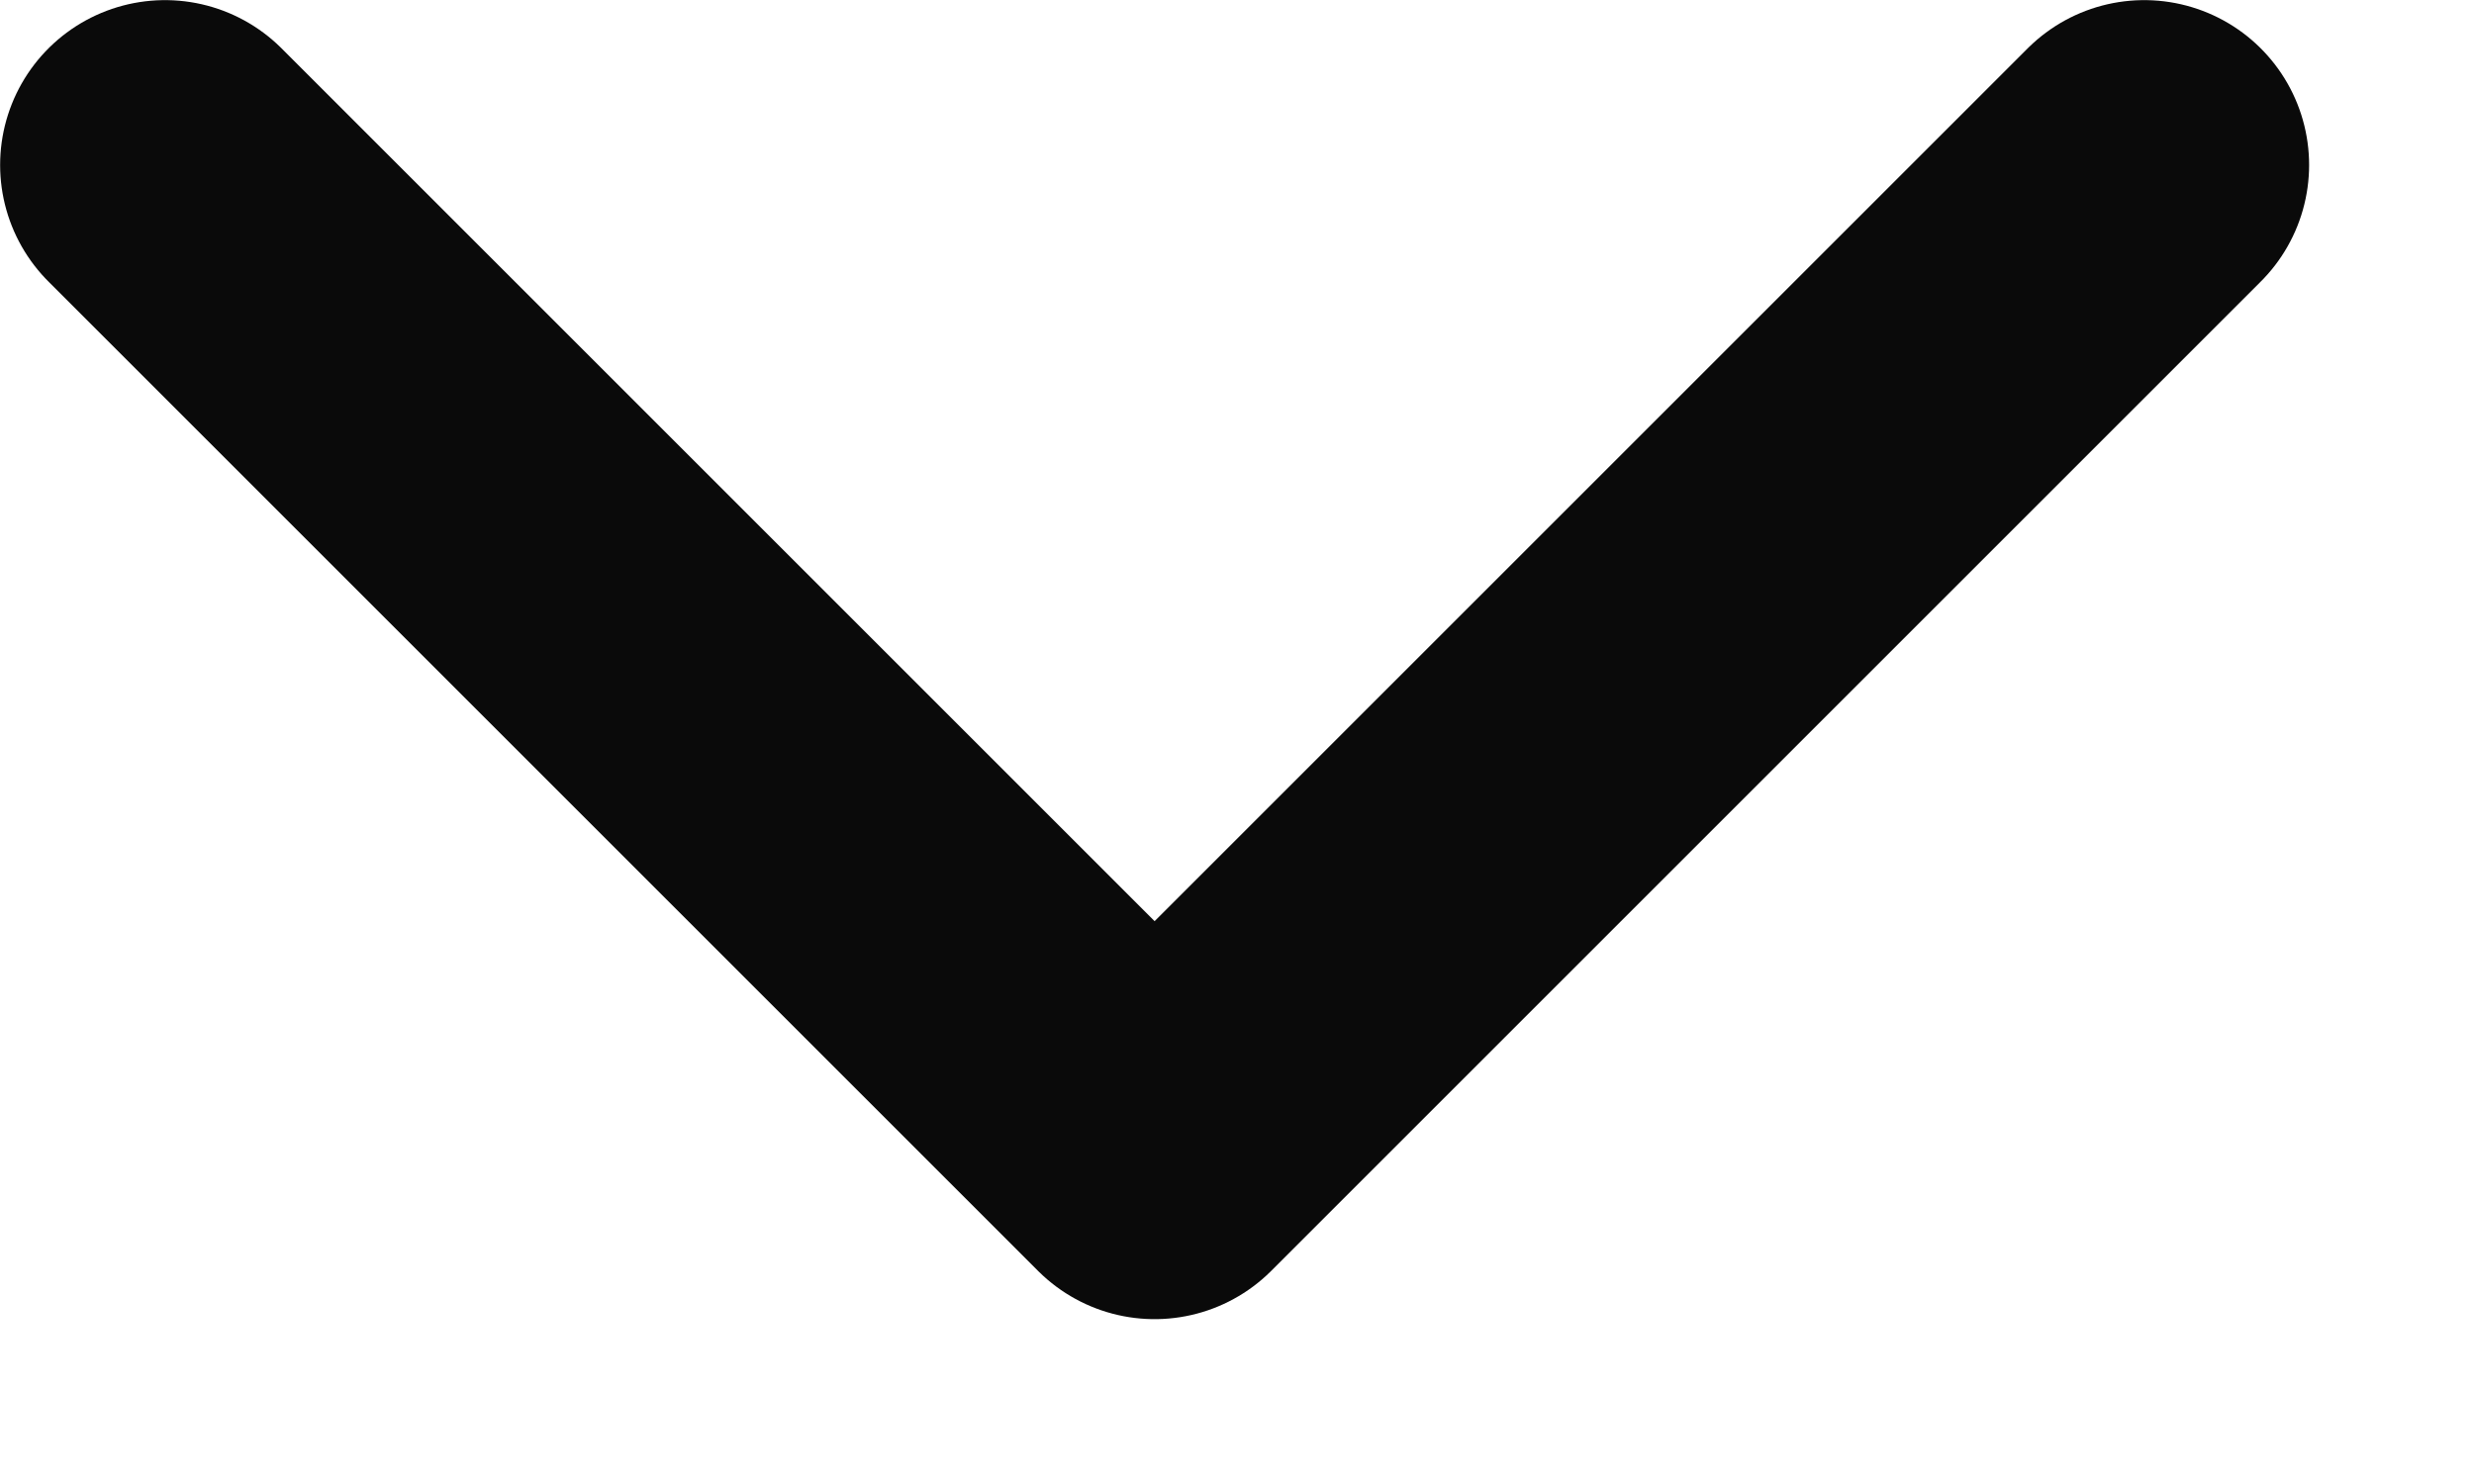
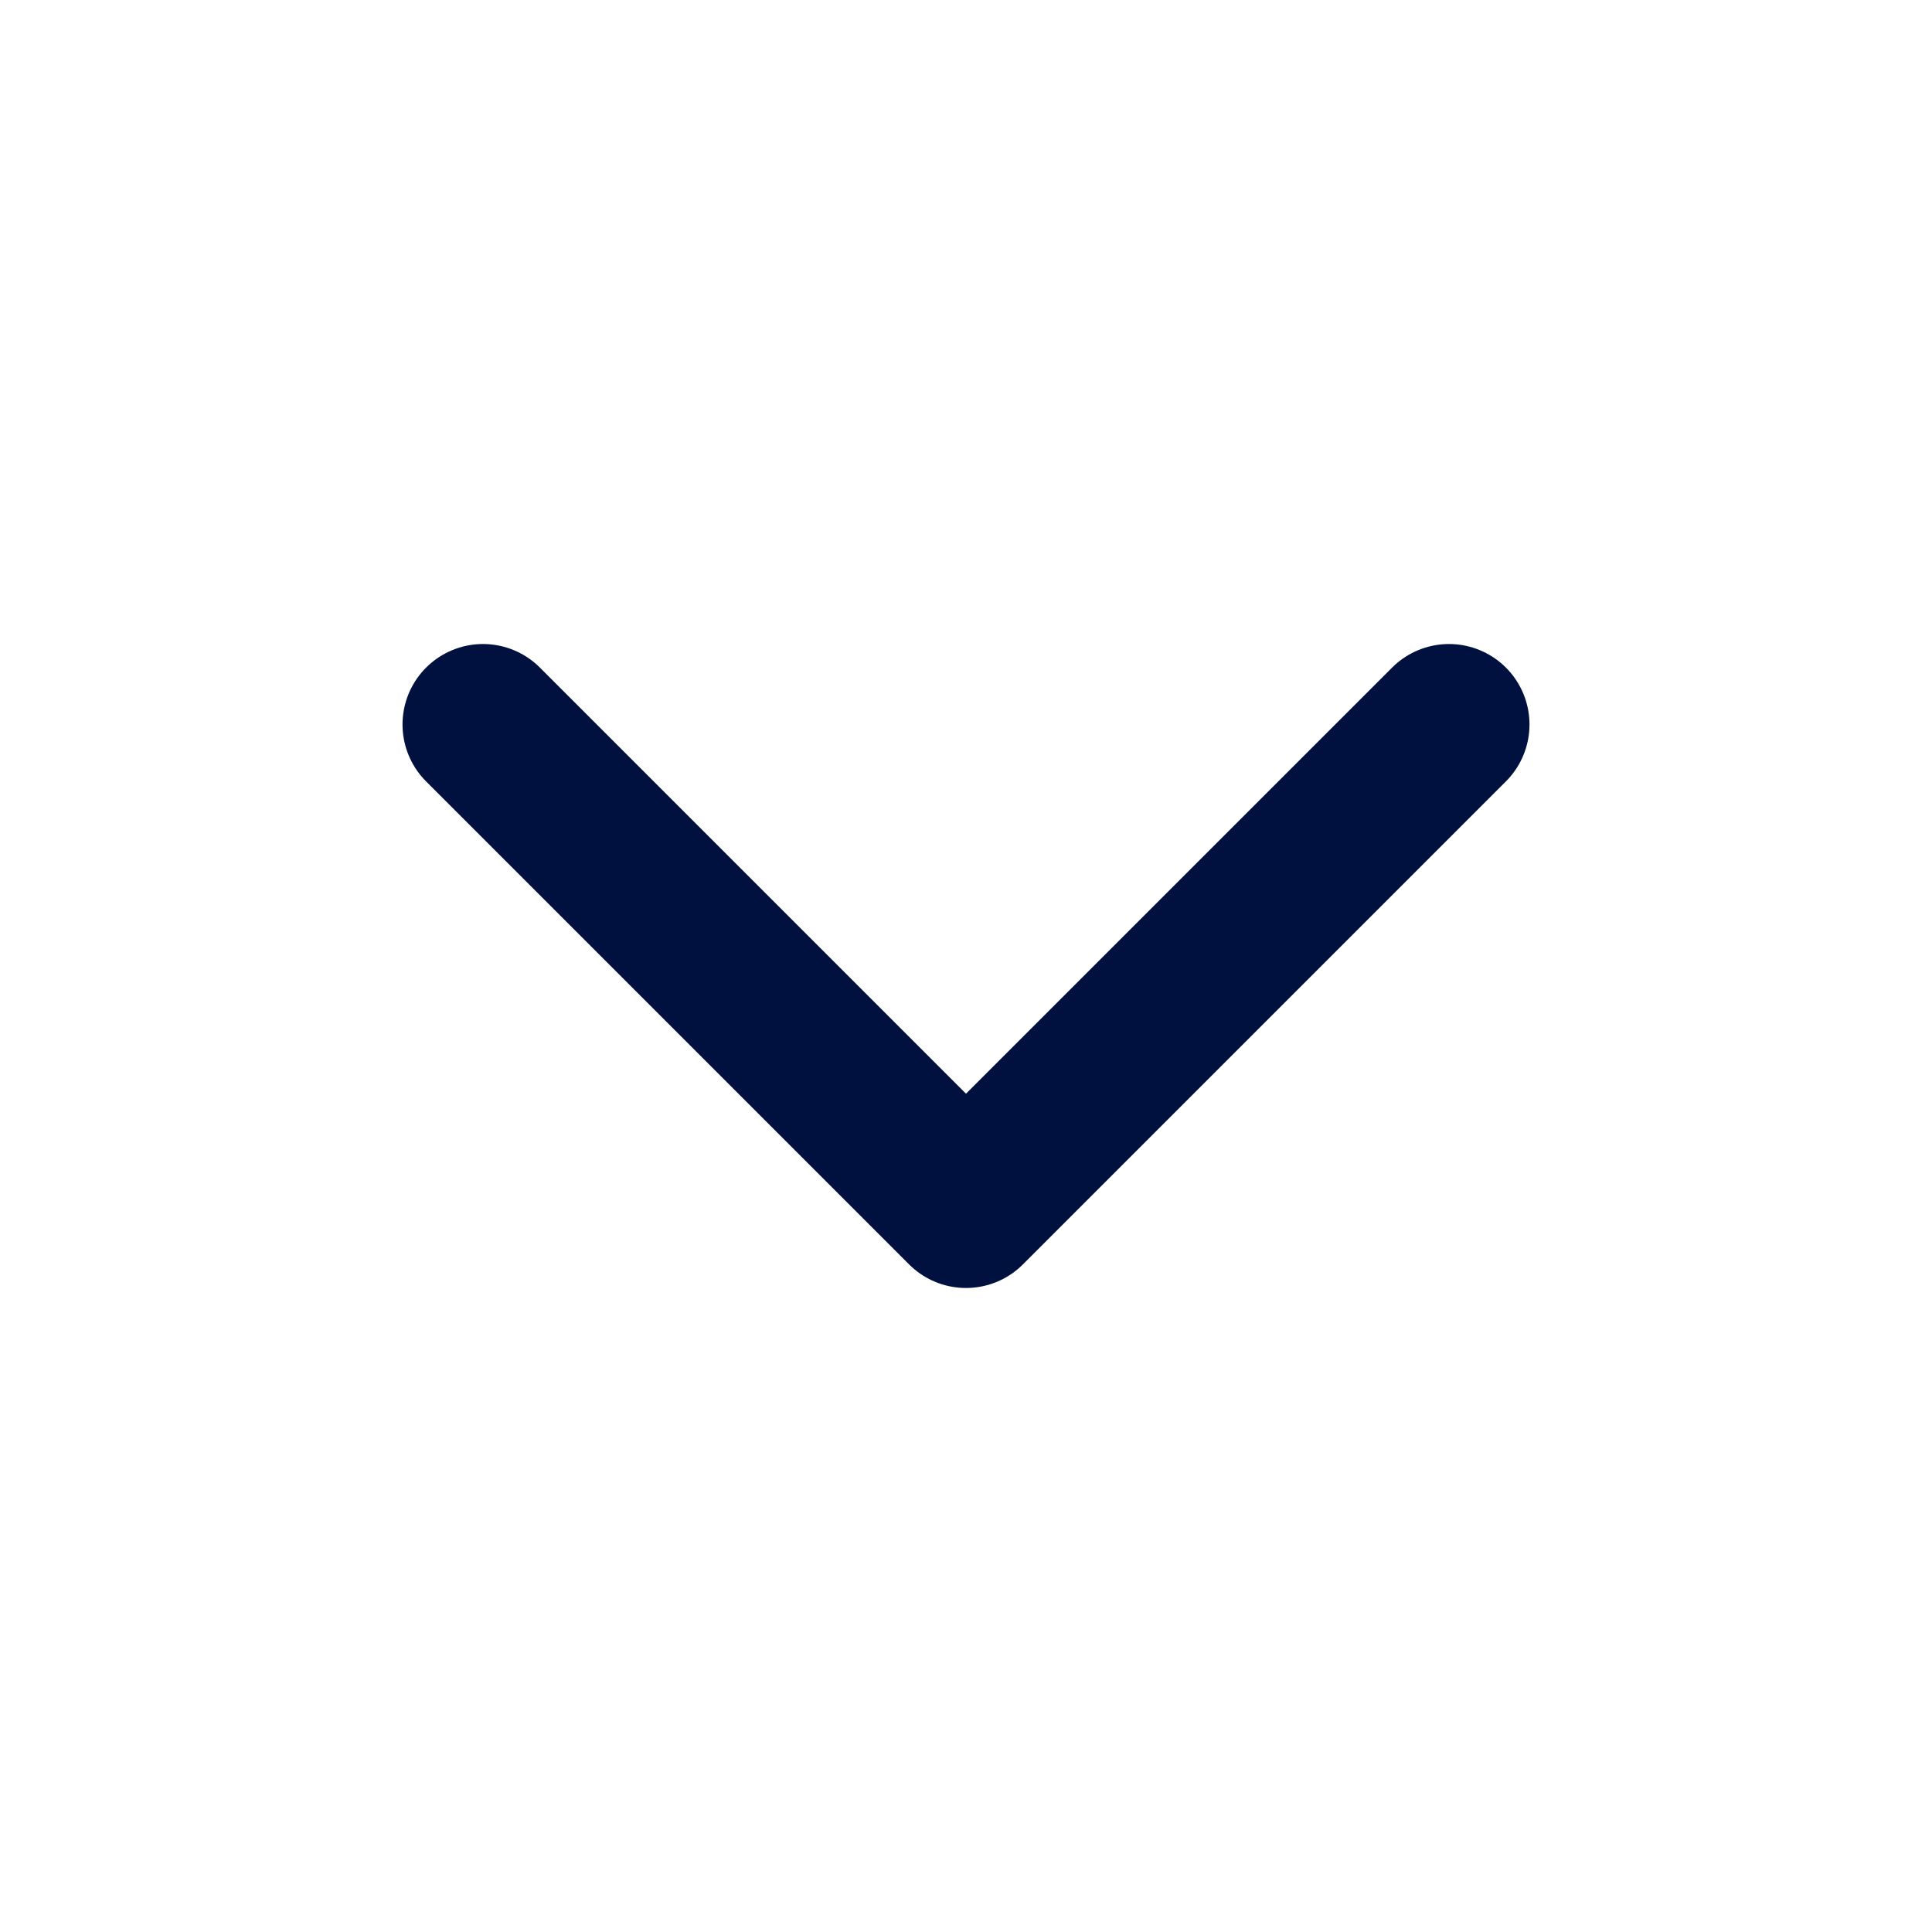
- <svg xmlns="http://www.w3.org/2000/svg" width="10" height="6" viewBox="0 0 10 6" fill="none">
-   <path d="M0.667 0.667L4.667 4.667L8.667 0.667" stroke="#0A0A0A" stroke-width="1.333" stroke-linecap="round" stroke-linejoin="round" />
+ <svg xmlns="http://www.w3.org/2000/svg" width="16" height="16" viewBox="0 0 16 16" fill="none">
+   <path d="M4 6L8 10L12 6" stroke="#00113F" stroke-width="1.333" stroke-linecap="round" stroke-linejoin="round" />
</svg>
